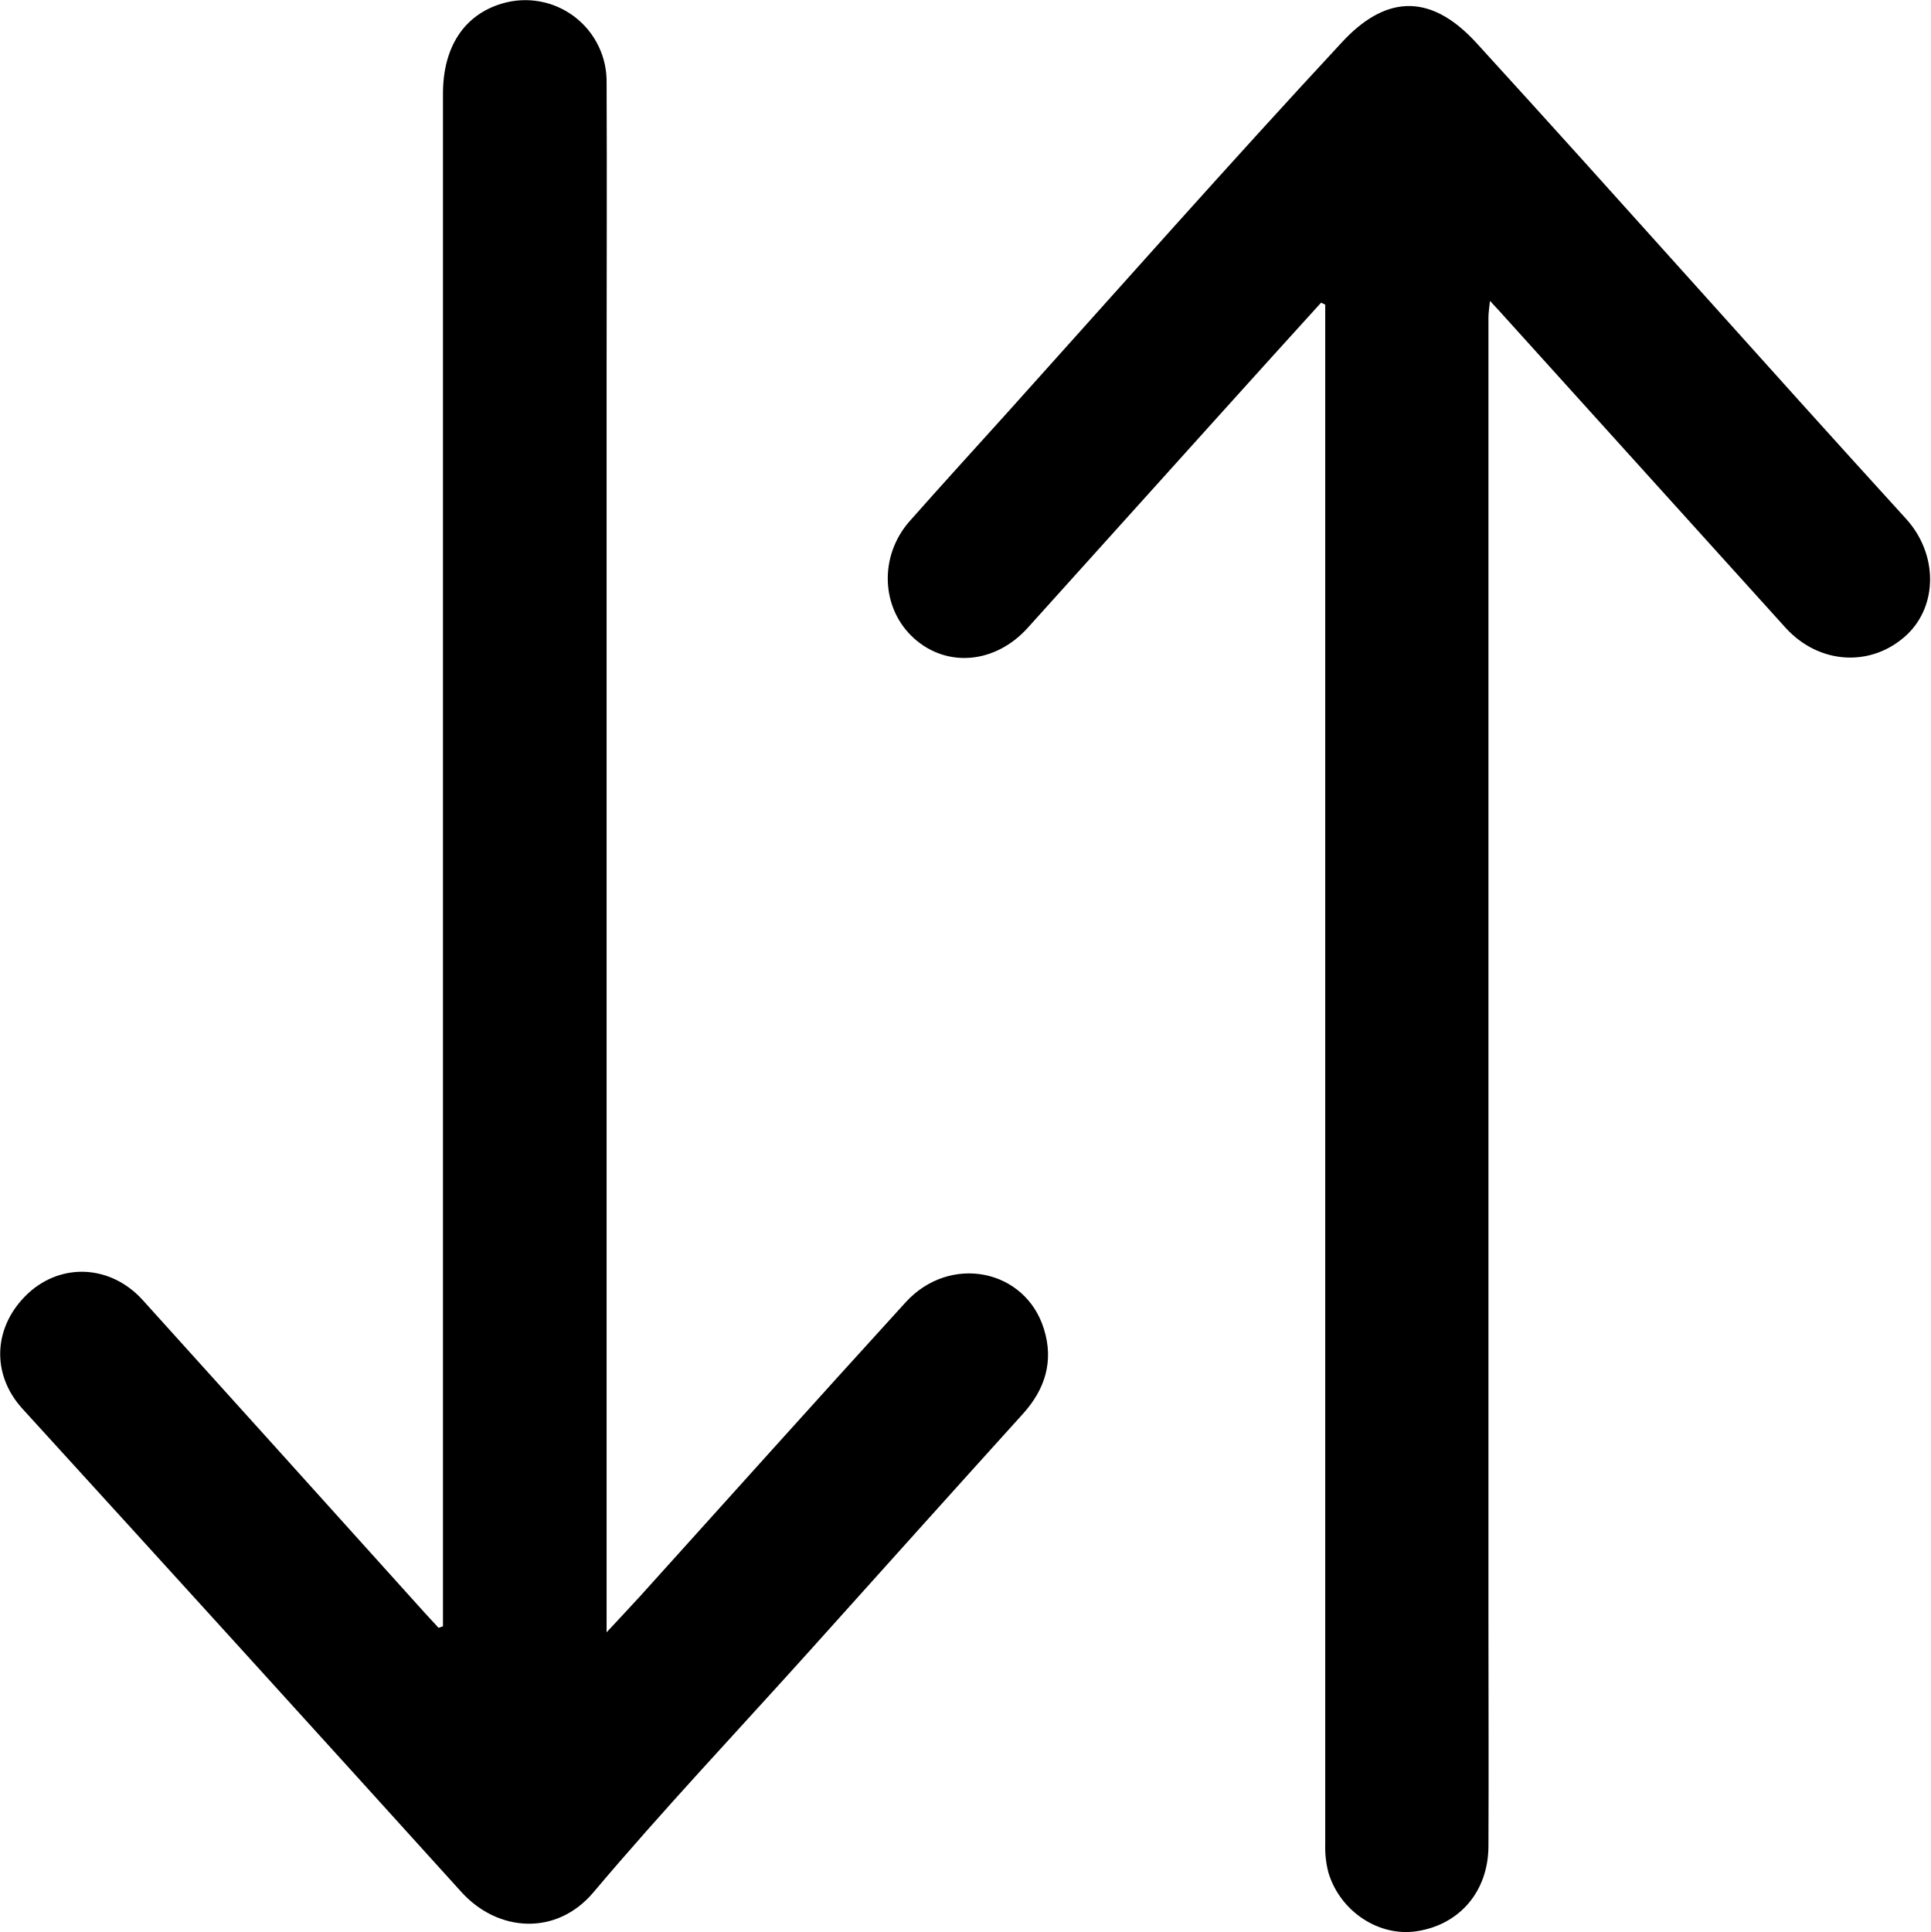
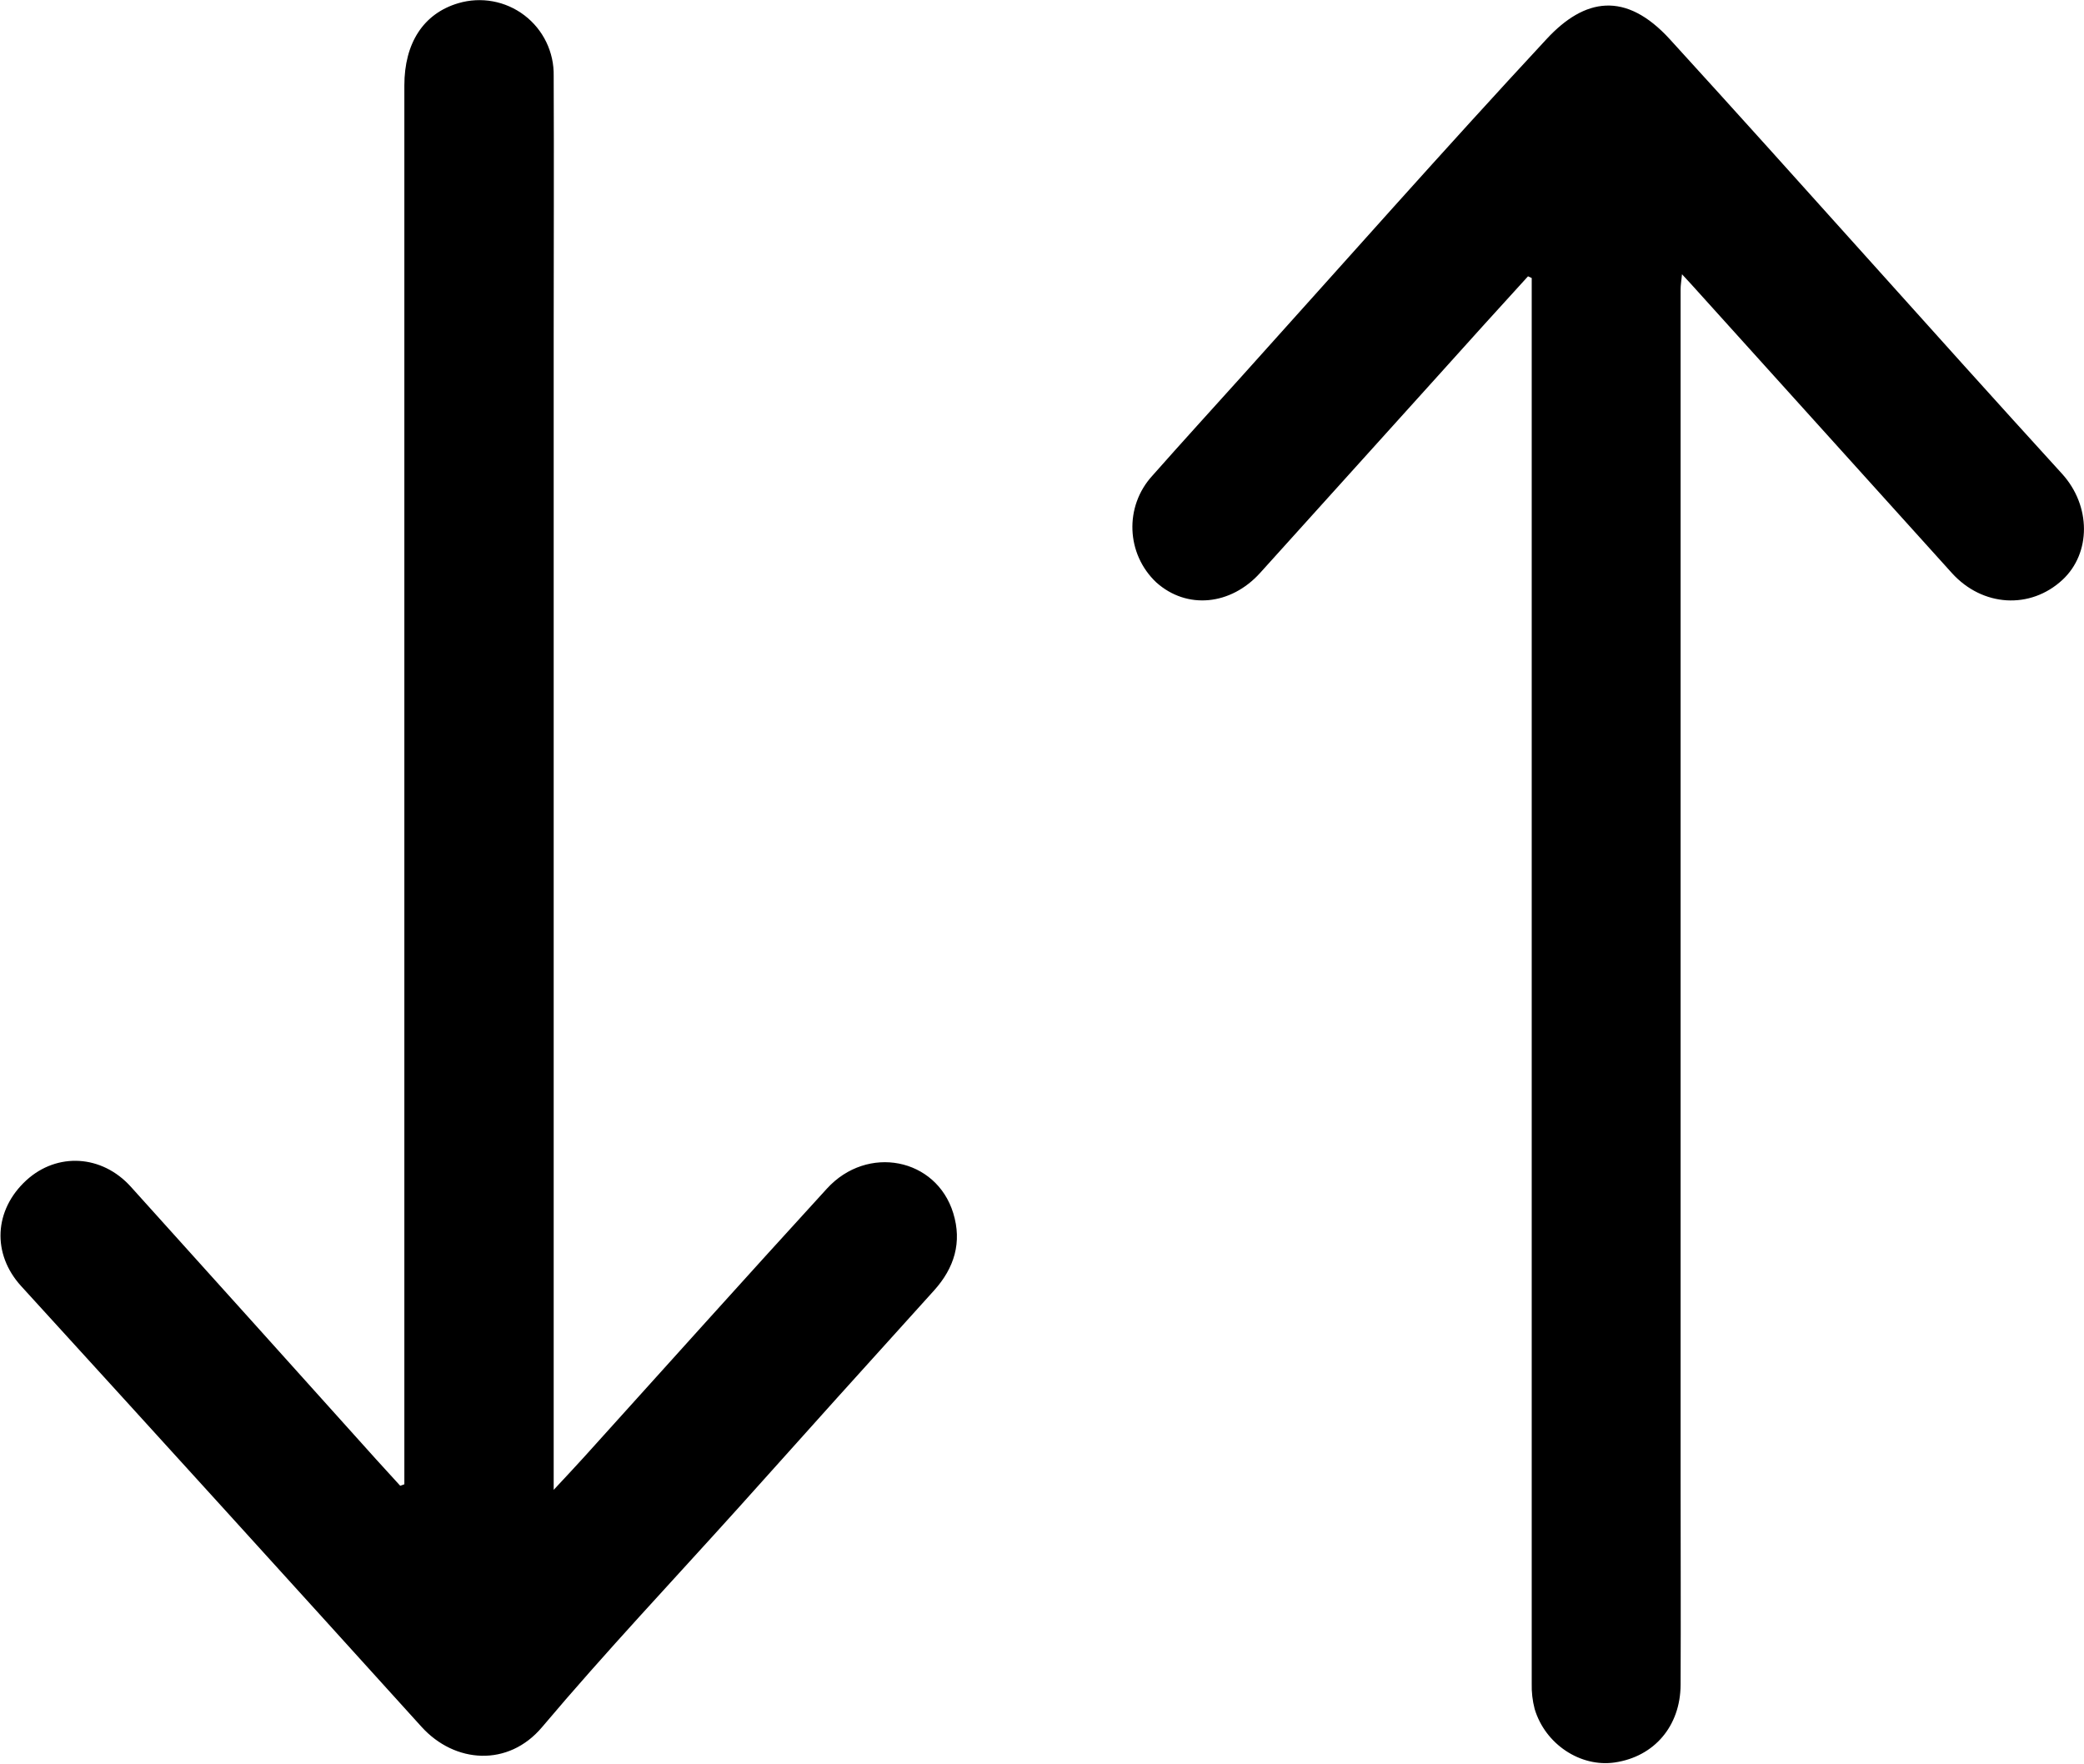
- <svg xmlns="http://www.w3.org/2000/svg" id="Layer_1" data-name="Layer 1" viewBox="0 0 329.47 329.73">
-   <path d="M162.88,364.68V343.17q0-120,0-240.07c0-7.94,3.62-13.46,10.1-15.37a13.88,13.88,0,0,1,17.83,13.6c.07,16.22,0,32.44,0,48.66q0,106,0,212v3.72c2.27-2.44,4-4.28,5.72-6.16,15.1-16.72,30.14-33.51,45.32-50.16,7.55-8.28,20.46-5.72,23.62,4.6,1.68,5.44.21,10.23-3.61,14.45-12.2,13.48-24.32,27-36.49,40.54-12.3,13.67-24.95,27.06-36.81,41.11-6.31,7.49-16.33,6.81-22.55-.07q-37.35-41.28-74.88-82.43c-5.49-6-5-14.24,1-19.78,5.75-5.26,14.12-4.76,19.51,1.21q23,25.46,45.93,50.93c1.51,1.68,3,3.34,4.56,5ZM313.47,139.12v26.69q0,118.05,0,236.1a17,17,0,0,0,.55,4.83c2,6.61,8.58,10.94,15,10,7.38-1.1,12.28-6.8,12.31-14.53.06-12.73,0-25.47,0-38.2q0-111.36,0-222.71c0-.8.14-1.6.26-2.82l1.63,1.76q24.4,27,48.8,54c5.73,6.33,14.68,6.83,20.68,1.27,5.35-5,5.39-13.83-.12-19.87-24.56-26.94-48.71-54.26-73.3-81.18-8.3-9.08-16-7.67-23-.07-19.26,20.74-38,41.95-56.93,63-5.61,6.22-11.26,12.41-16.82,18.69-5.28,6-4.89,14.93.76,20s13.9,4.31,19.41-1.81l33.22-36.87q8.4-9.32,16.84-18.61Z" transform="translate(-87.27 -87.13)" />
+ <svg xmlns="http://www.w3.org/2000/svg" id="Layer_1" data-name="Layer 1" viewBox="0 0 326.29 276.08">
+   <path d="M152.17,346.34v-18l0-201c0-6.65,3-11.27,8.45-12.88a11.63,11.63,0,0,1,14.93,11.39c.06,13.59,0,27.17,0,40.75q0,88.74,0,177.49v3.12c1.9-2.05,3.36-3.58,4.78-5.16,12.65-14,25.24-28.05,38-42,6.33-6.94,17.13-4.8,19.78,3.84,1.4,4.56.18,8.57-3,12.1q-15.33,16.93-30.55,33.94c-10.31,11.45-20.9,22.66-30.83,34.43-5.28,6.27-13.67,5.7-18.88-.06q-31.28-34.57-62.69-69c-4.6-5.06-4.23-11.92.83-16.56,4.82-4.4,11.82-4,16.34,1Q128.5,321,147.7,342.38l3.82,4.19ZM328.68,157.49v22.34q0,98.85,0,197.69a14.37,14.37,0,0,0,.46,4c1.66,5.53,7.19,9.16,12.55,8.37,6.17-.91,10.27-5.69,10.3-12.16.05-10.66,0-21.32,0-32q0-93.24,0-186.47c0-.67.12-1.33.22-2.36.65.7,1,1.09,1.37,1.48Q374,181,394.47,203.68c4.8,5.3,12.29,5.72,17.31,1.06,4.48-4.16,4.52-11.58-.09-16.63-20.57-22.56-40.79-45.44-61.38-68-6.95-7.61-13.37-6.43-19.28-.06-16.12,17.36-31.81,35.12-47.67,52.73-4.69,5.21-9.42,10.39-14.07,15.65a11.9,11.9,0,0,0,.63,16.73c4.76,4.25,11.64,3.6,16.25-1.52L314,172.8q7-7.8,14.1-15.58Z" transform="translate(-88.86 -113.96)" />
</svg>
